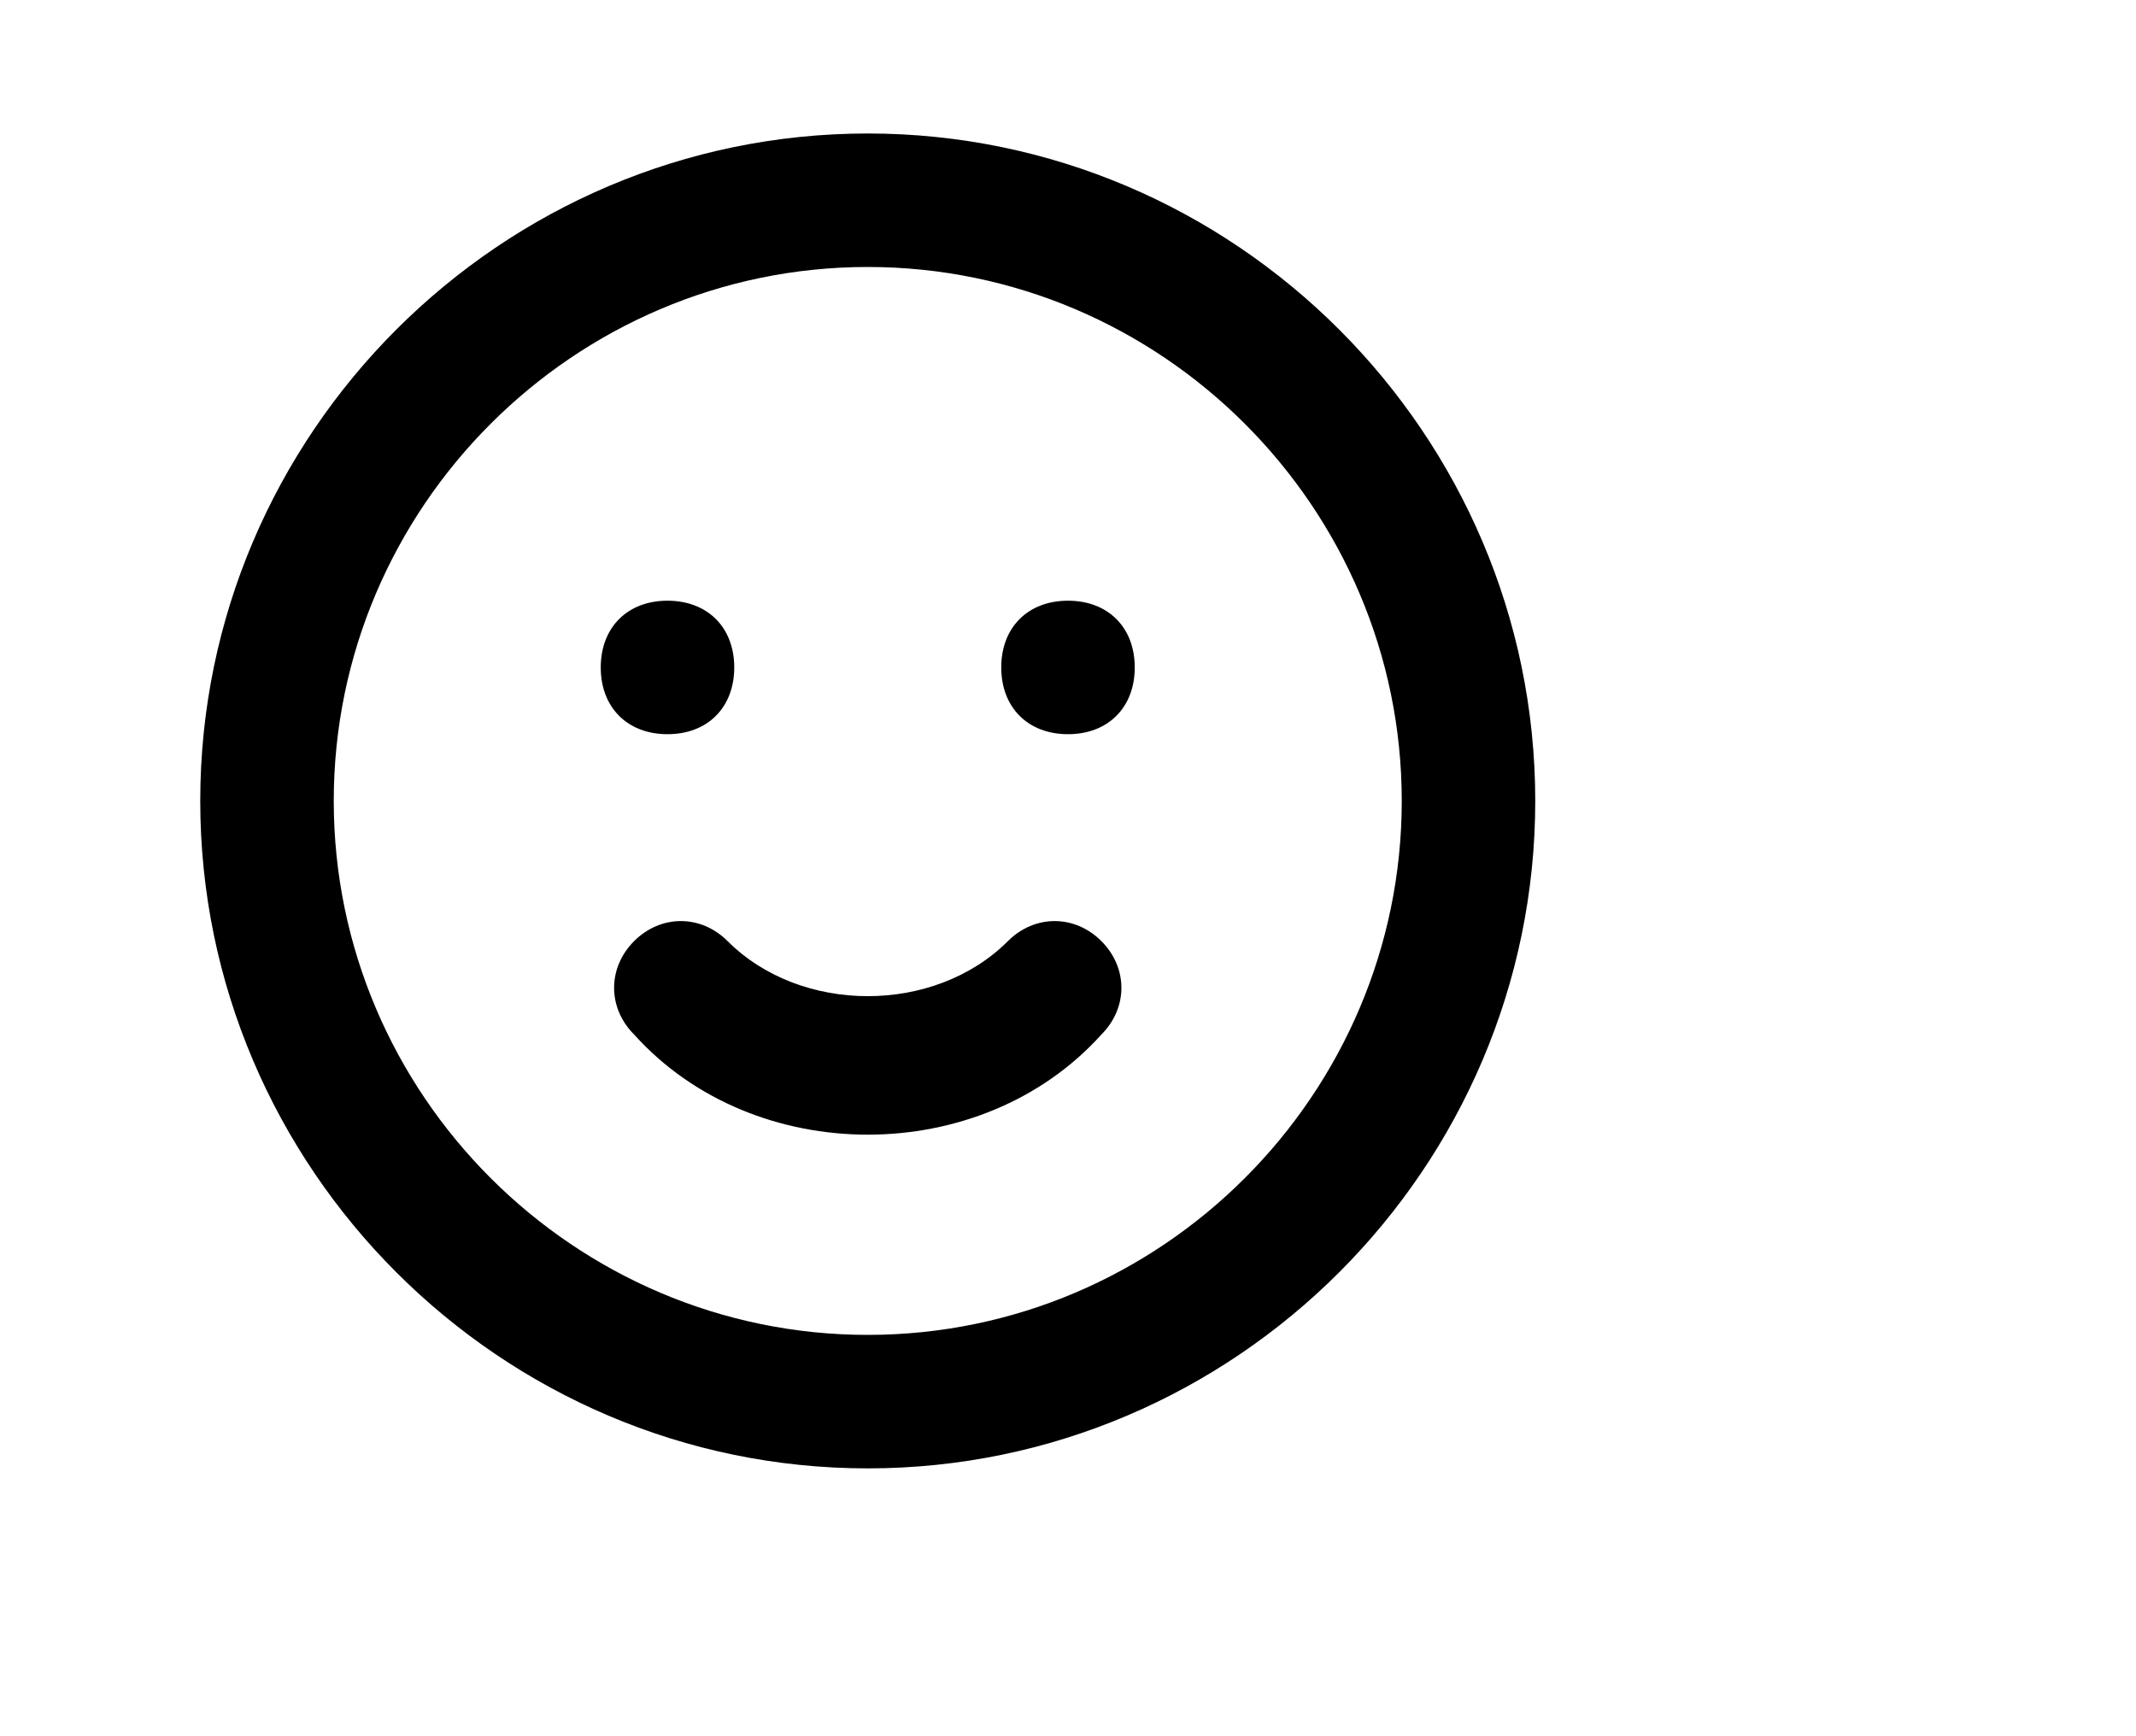
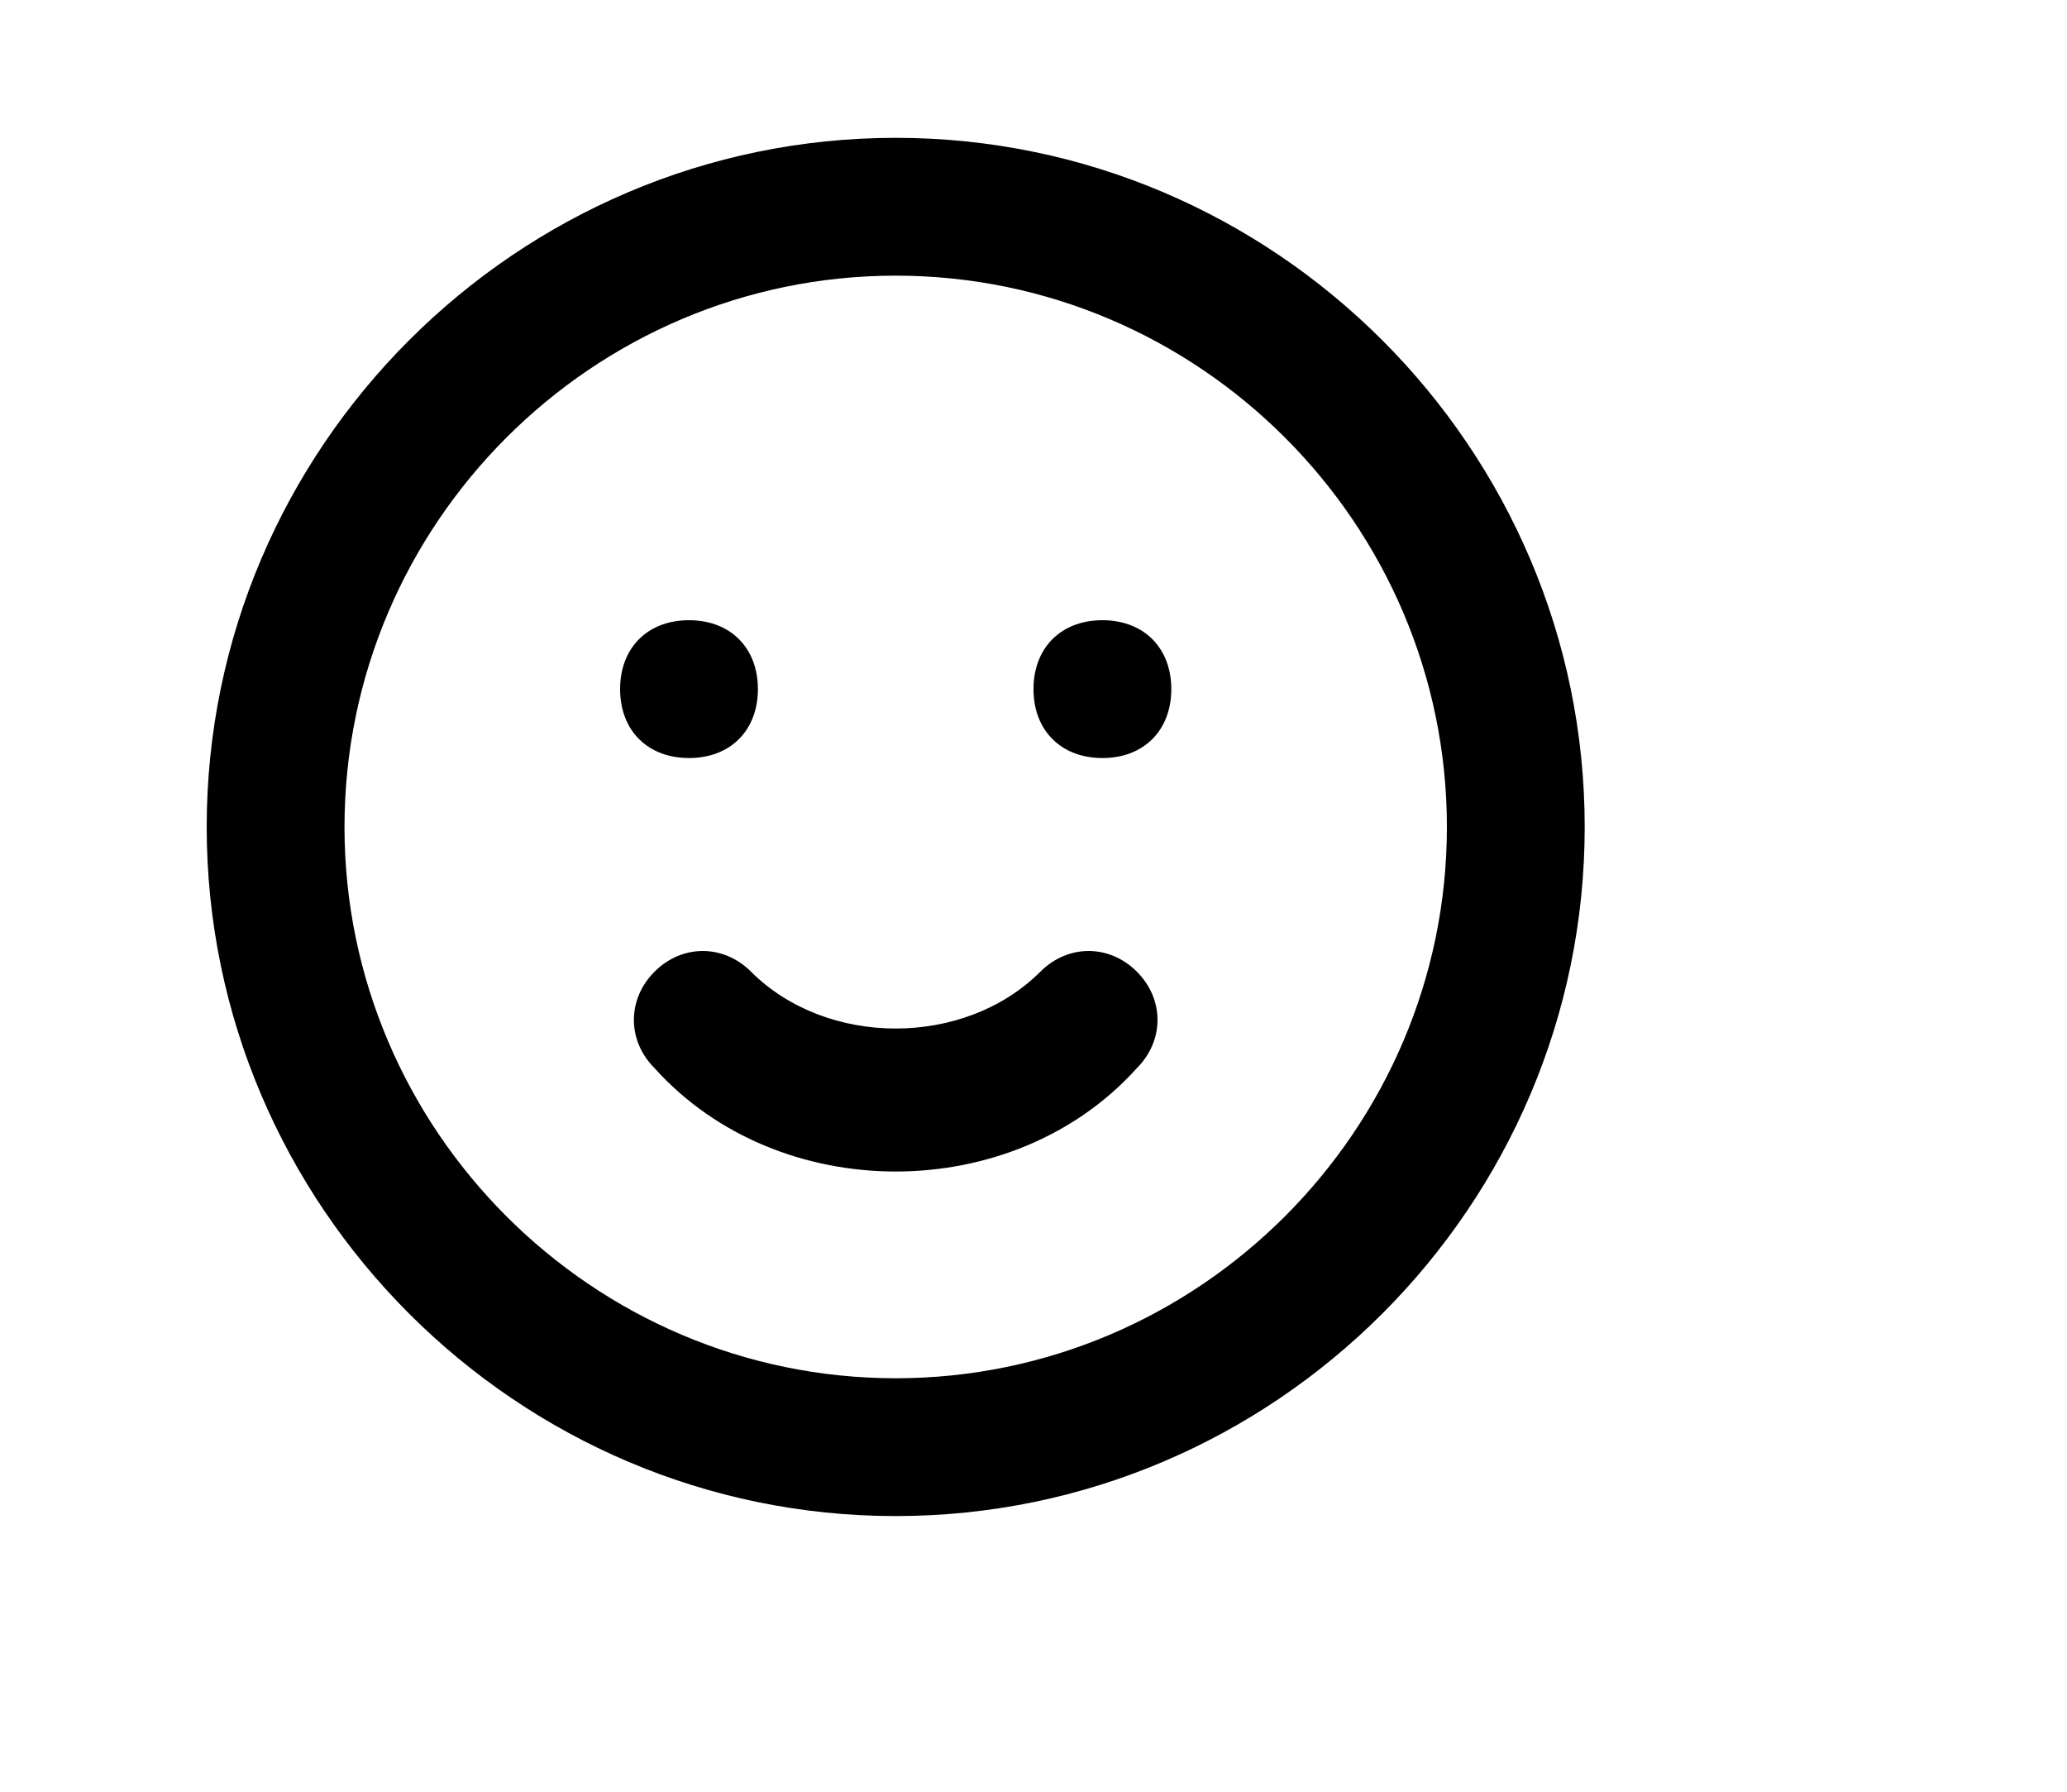
- <svg xmlns="http://www.w3.org/2000/svg" version="1.1" id="레이어_1" x="0px" y="0px" viewBox="-1 0 32 26" style="enable-background:new 0 0 24 24;" xml:space="preserve">
+ <svg xmlns="http://www.w3.org/2000/svg" version="1.1" id="레이어_1" x="0px" y="0px" viewBox="-1 0 30 26" style="enable-background:new 0 0 24 24;" xml:space="preserve">
  <g>
    <path d="M12,22C6.5,22,2,17.5,2,12S6.5,2,12,2c5.5,0,10,4.5,10,10S17.5,22,12,22z M12,4c-4.4,0-8,3.6-8,8c0,4.4,3.6,8,8,8   s8-3.6,8-8C20,7.6,16.4,4,12,4z M12,17c-1.3,0-2.6-0.5-3.5-1.5c-0.4-0.4-0.4-1,0-1.4s1-0.4,1.4,0c1.1,1.1,3.1,1.1,4.2,0   c0.4-0.4,1-0.4,1.4,0s0.4,1,0,1.4C14.6,16.5,13.3,17,12,17z M15,11c-0.6,0-1-0.4-1-1s0.4-1,1-1h0c0.6,0,1,0.4,1,1S15.6,11,15,11z    M9,11c-0.6,0-1-0.4-1-1s0.4-1,1-1h0c0.6,0,1,0.4,1,1S9.6,11,9,11z" />
  </g>
</svg>
